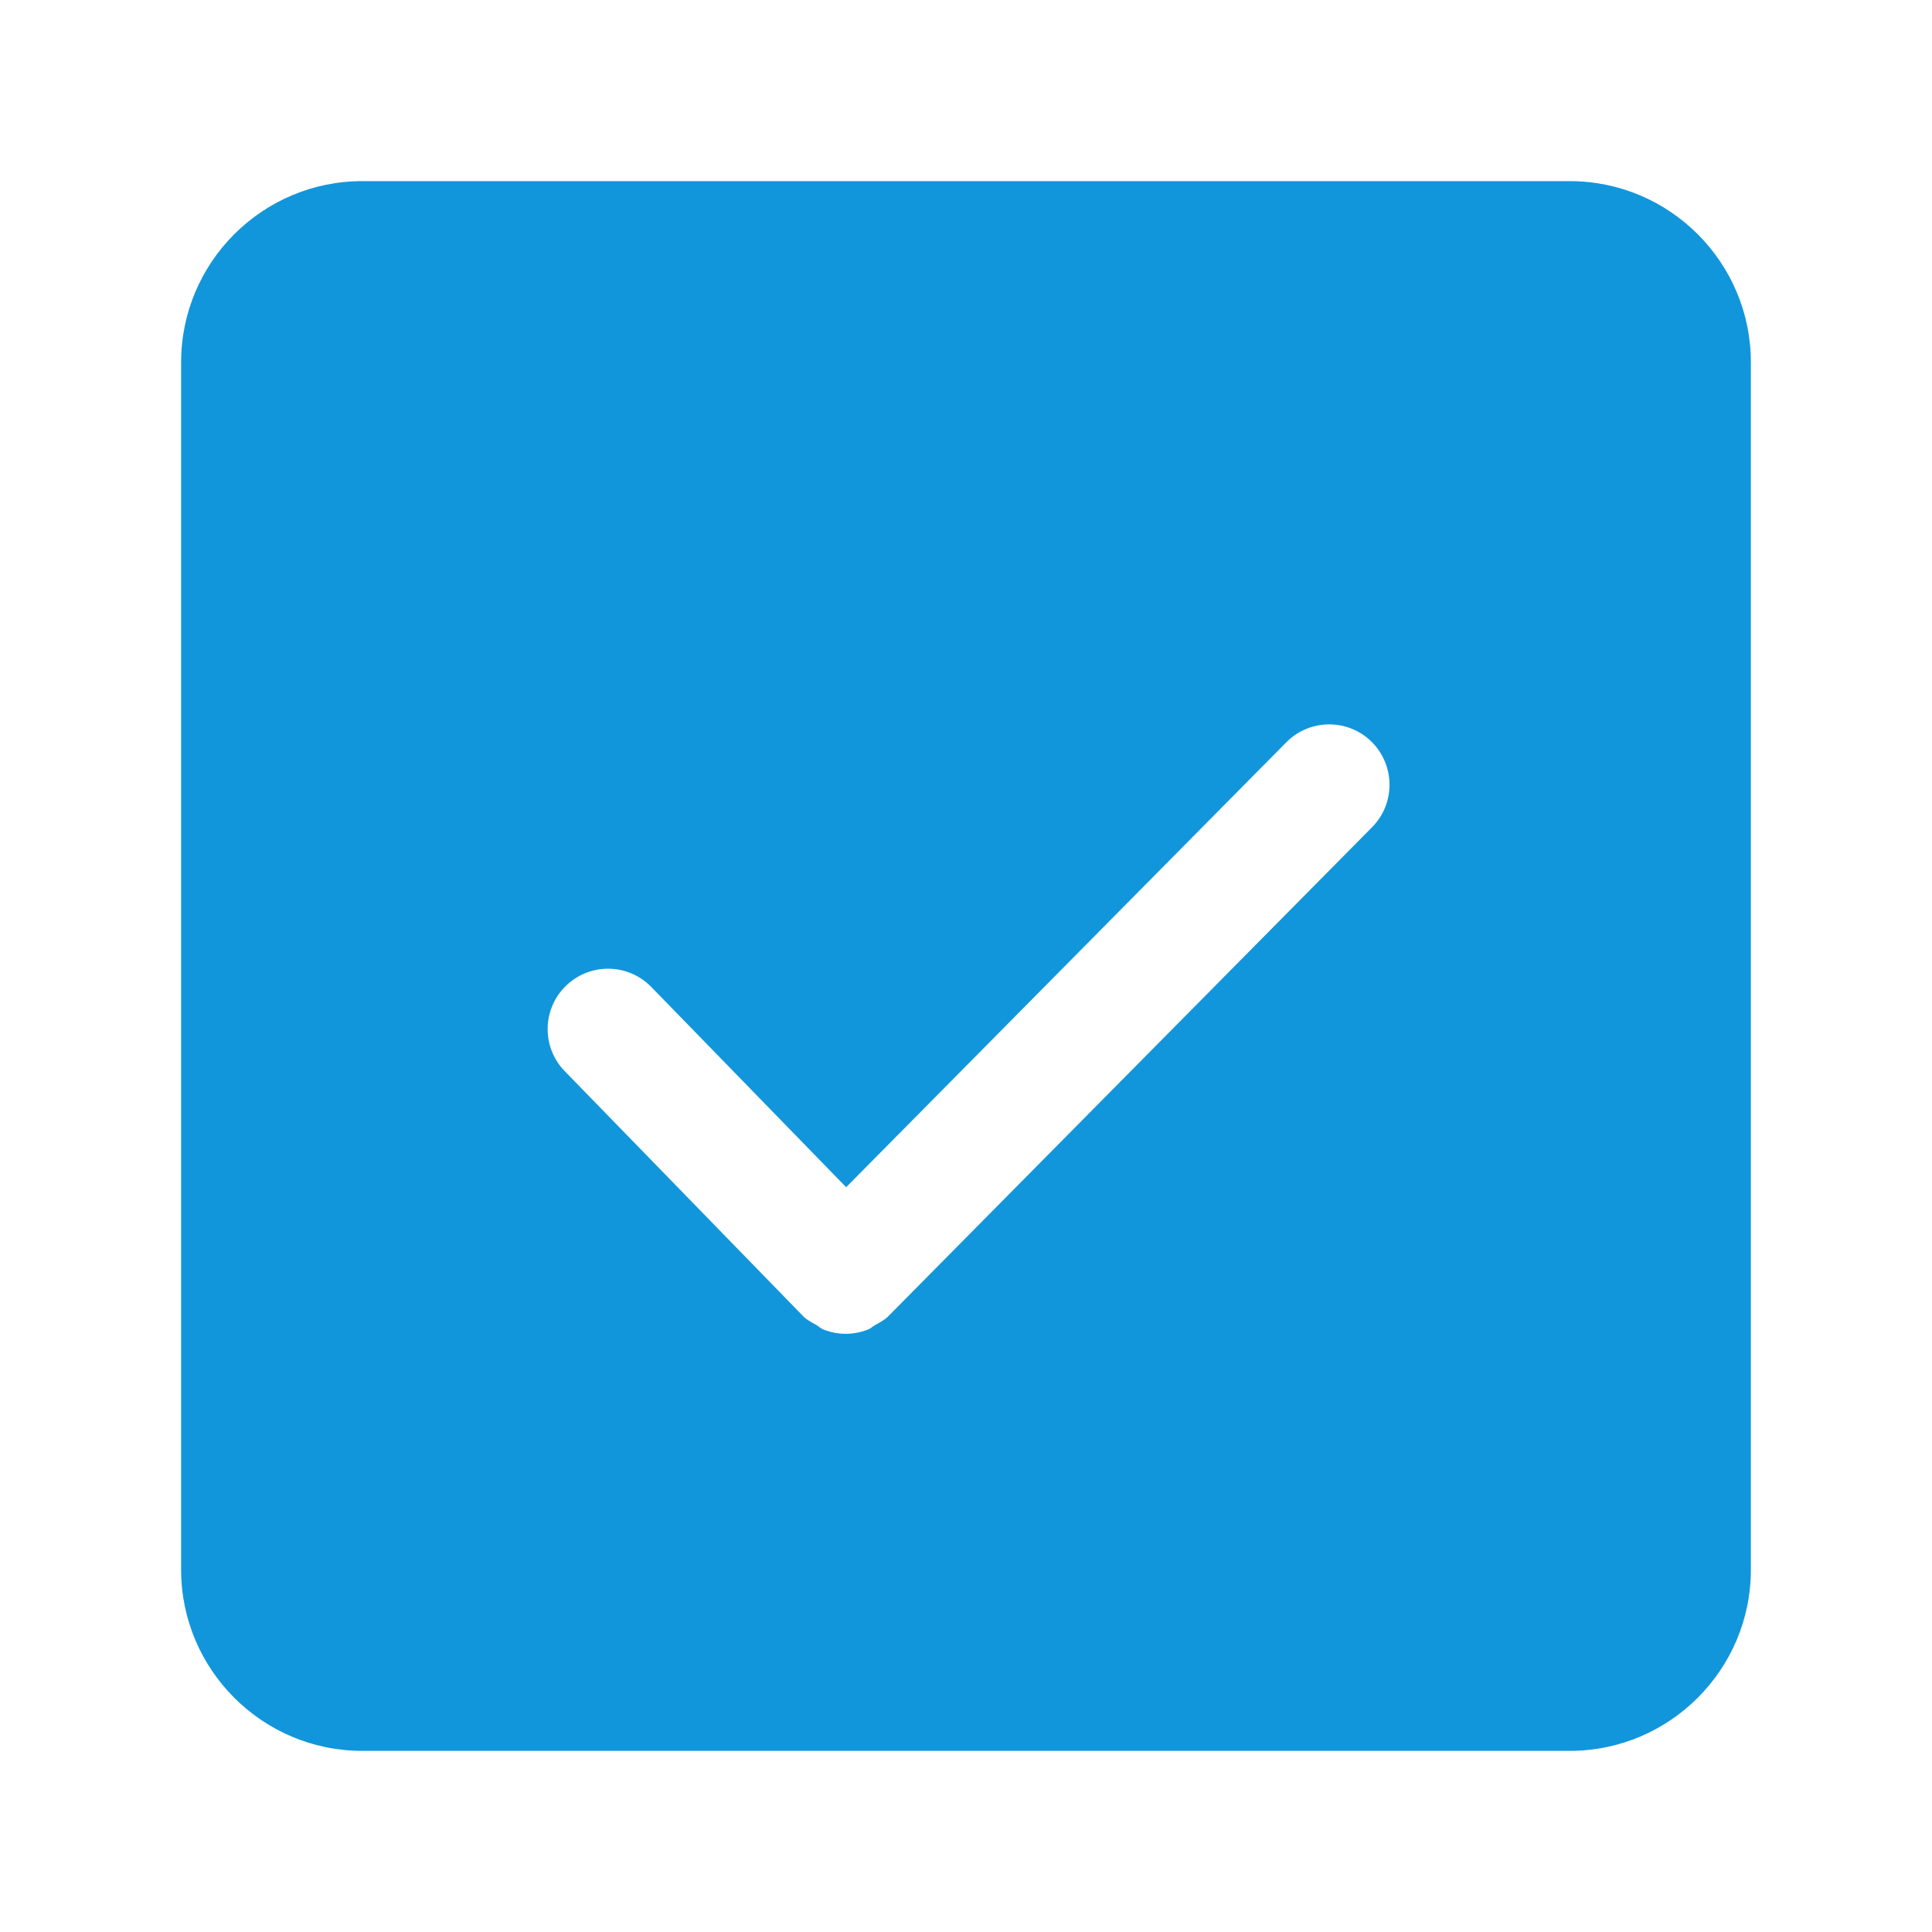
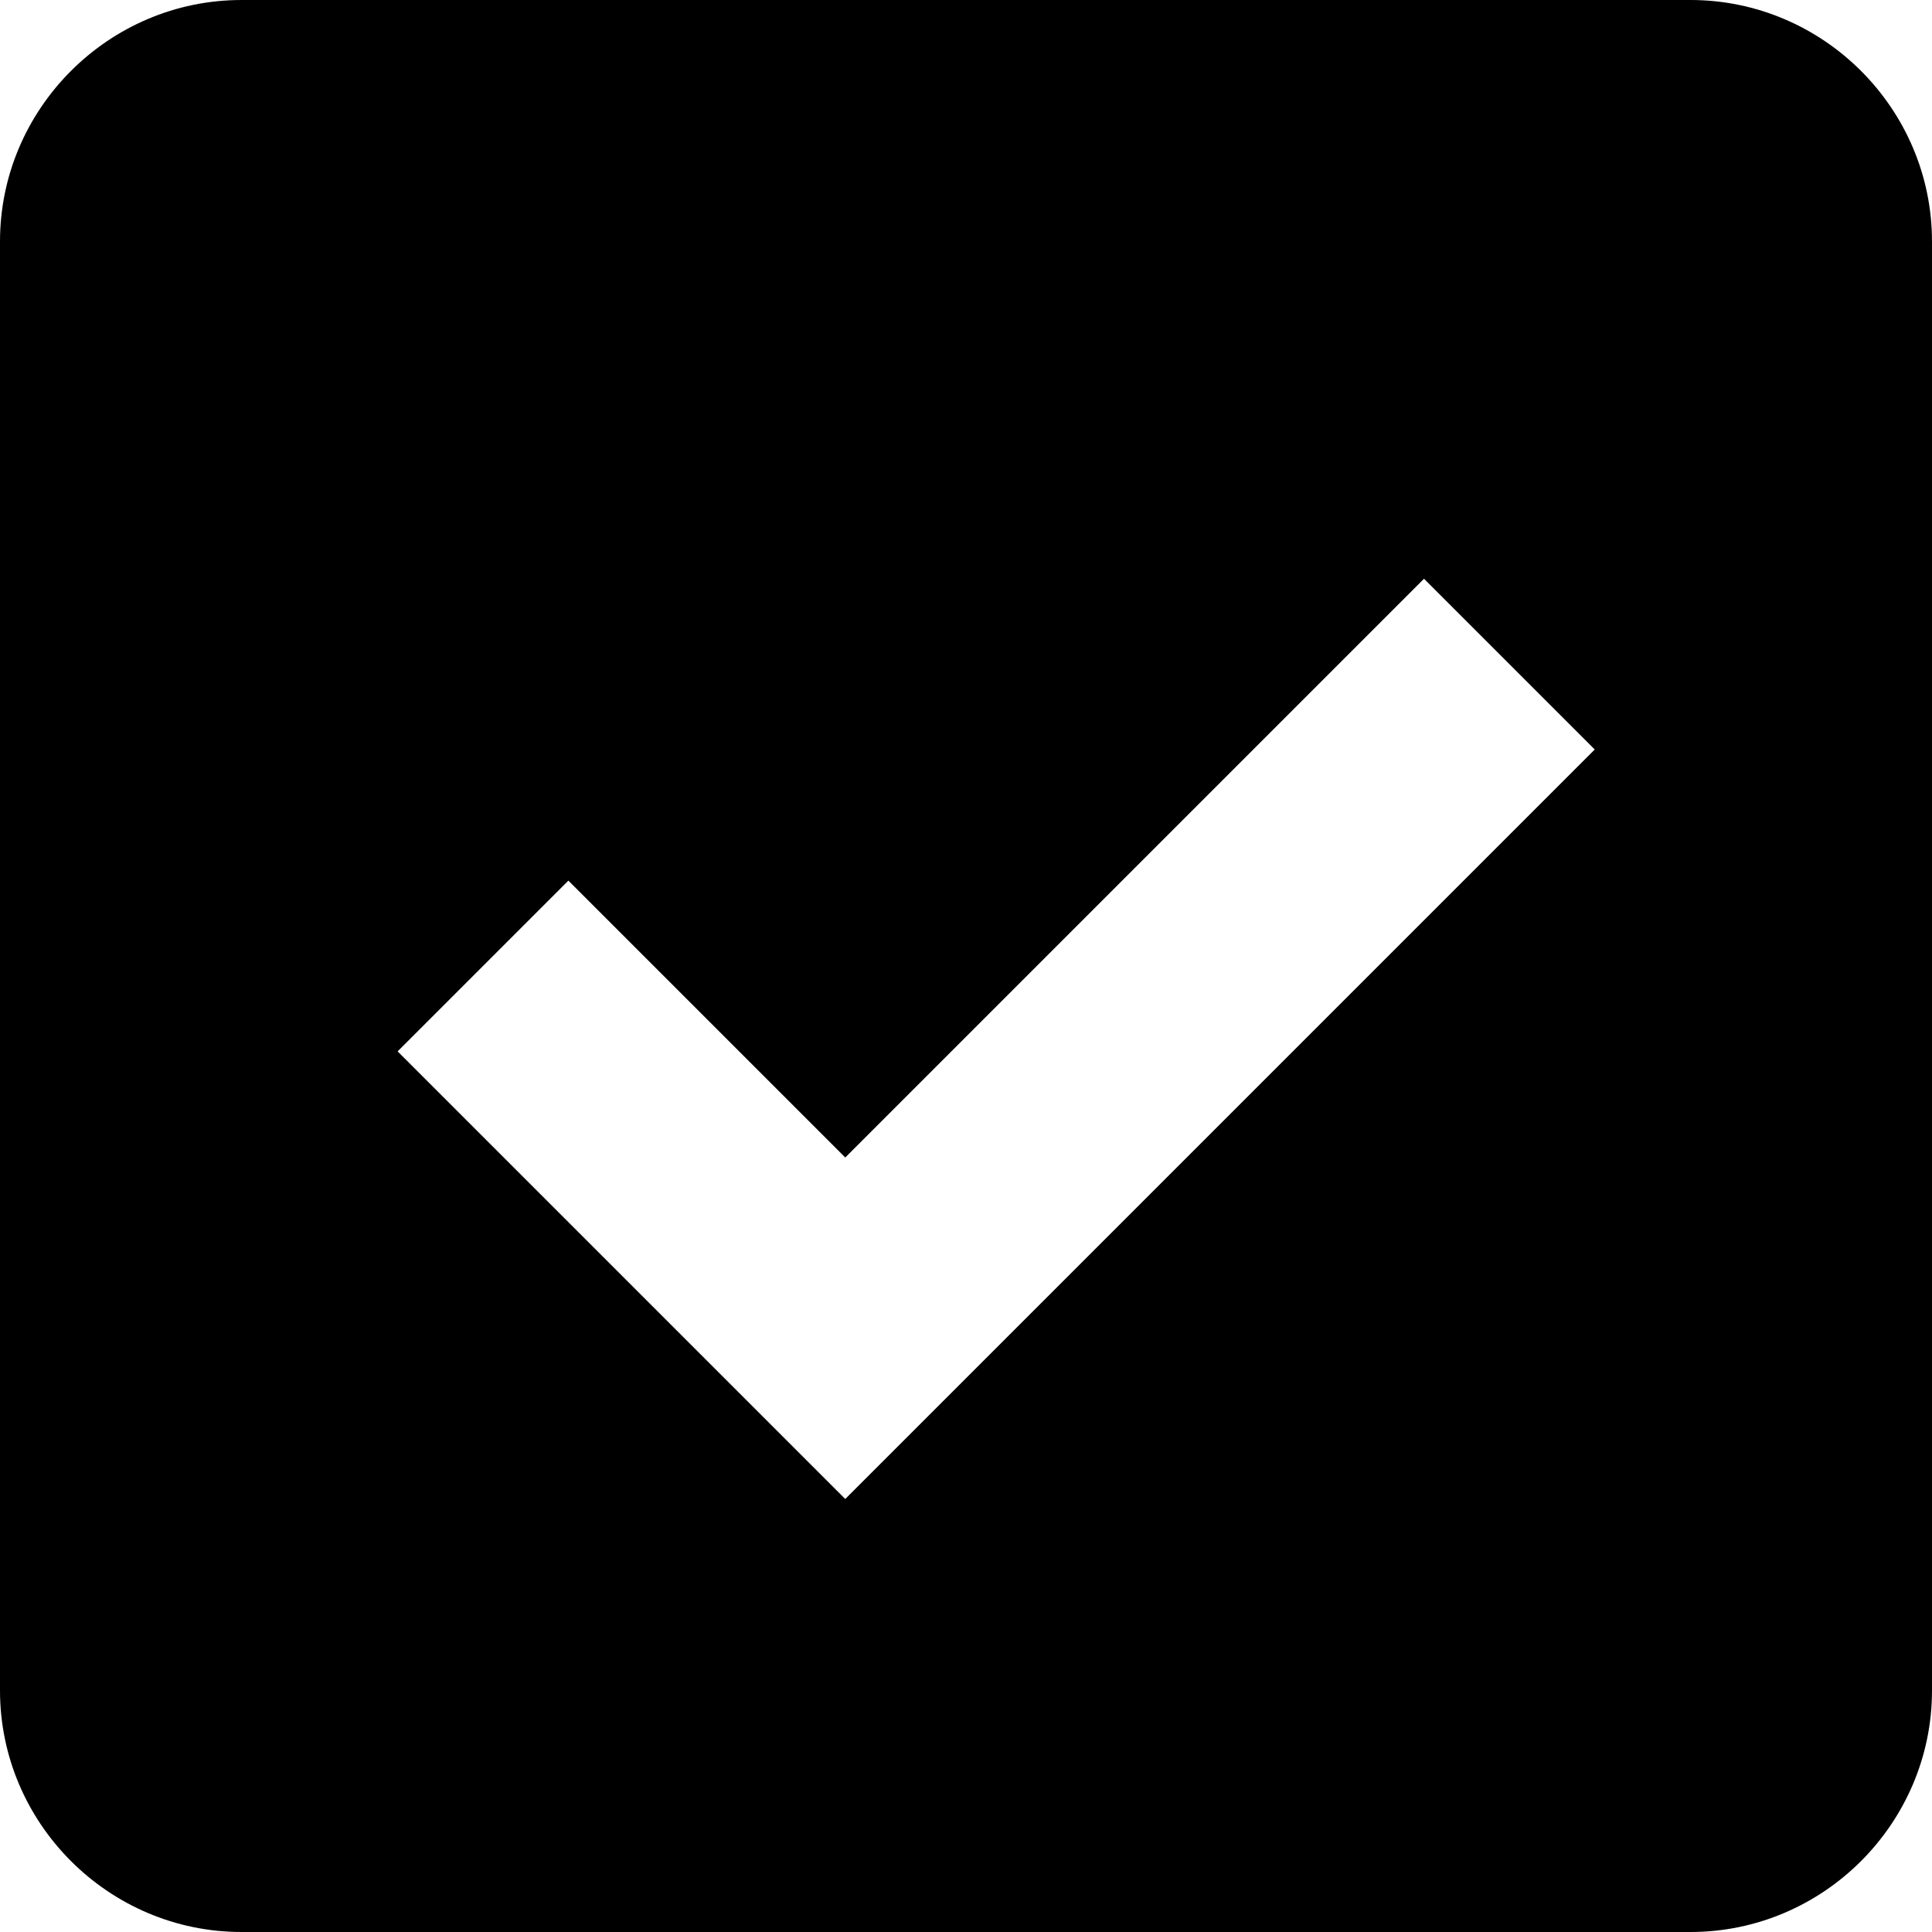
- <svg xmlns="http://www.w3.org/2000/svg" class="icon" width="200px" height="200.00px" viewBox="0 0 1024 1024" version="1.1">
-   <path fill="#1296db" d="M832 96.001l-640 0c-52.929 0-96.001 43.072-96.001 96.001l0 640c0 52.927 43.072 95.999 96.001 95.999l640 0c52.927 0 95.999-43.072 95.999-95.999l0-640C928.001 139.071 884.929 96.001 832 96.001zM727.231 438.432 471.008 697.439c-0.064 0.064-0.193 0.096-0.256 0.193-0.096 0.064-0.096 0.193-0.193 0.256-2.049 1.983-4.576 3.2-6.944 4.545-1.183 0.673-2.143 1.696-3.392 2.176-3.839 1.536-7.904 2.336-11.967 2.336-4.096 0-8.224-0.8-12.096-2.4-1.28-0.544-2.303-1.632-3.52-2.303-2.369-1.343-4.832-2.529-6.881-4.545-0.064-0.064-0.096-0.193-0.16-0.256-0.064-0.096-0.193-0.096-0.256-0.193l-126.017-129.503c-12.32-12.673-12.033-32.928 0.64-45.248 12.673-12.287 32.895-12.064 45.248 0.64l103.264 106.112 233.28-235.808c12.416-12.576 32.704-12.673 45.248-0.256C739.52 405.632 739.648 425.889 727.231 438.432z" />
+ <svg xmlns="http://www.w3.org/2000/svg" t="1791852680769" class="icon" viewBox="0 0 1024 1024" version="1.1" p-id="7504" width="200" height="200">
+   <path d="M896 0H128C57.6 0 0 57.6 0 128v768c0 70.4 57.6 128 128 128h768c70.4 0 128-57.6 128-128V128c0-70.4-57.6-128-128-128zM448 794.496l-237.248-237.248 90.496-90.496L448 613.504l306.752-306.752 90.496 90.496L448 794.496z" p-id="7505" />
</svg>
